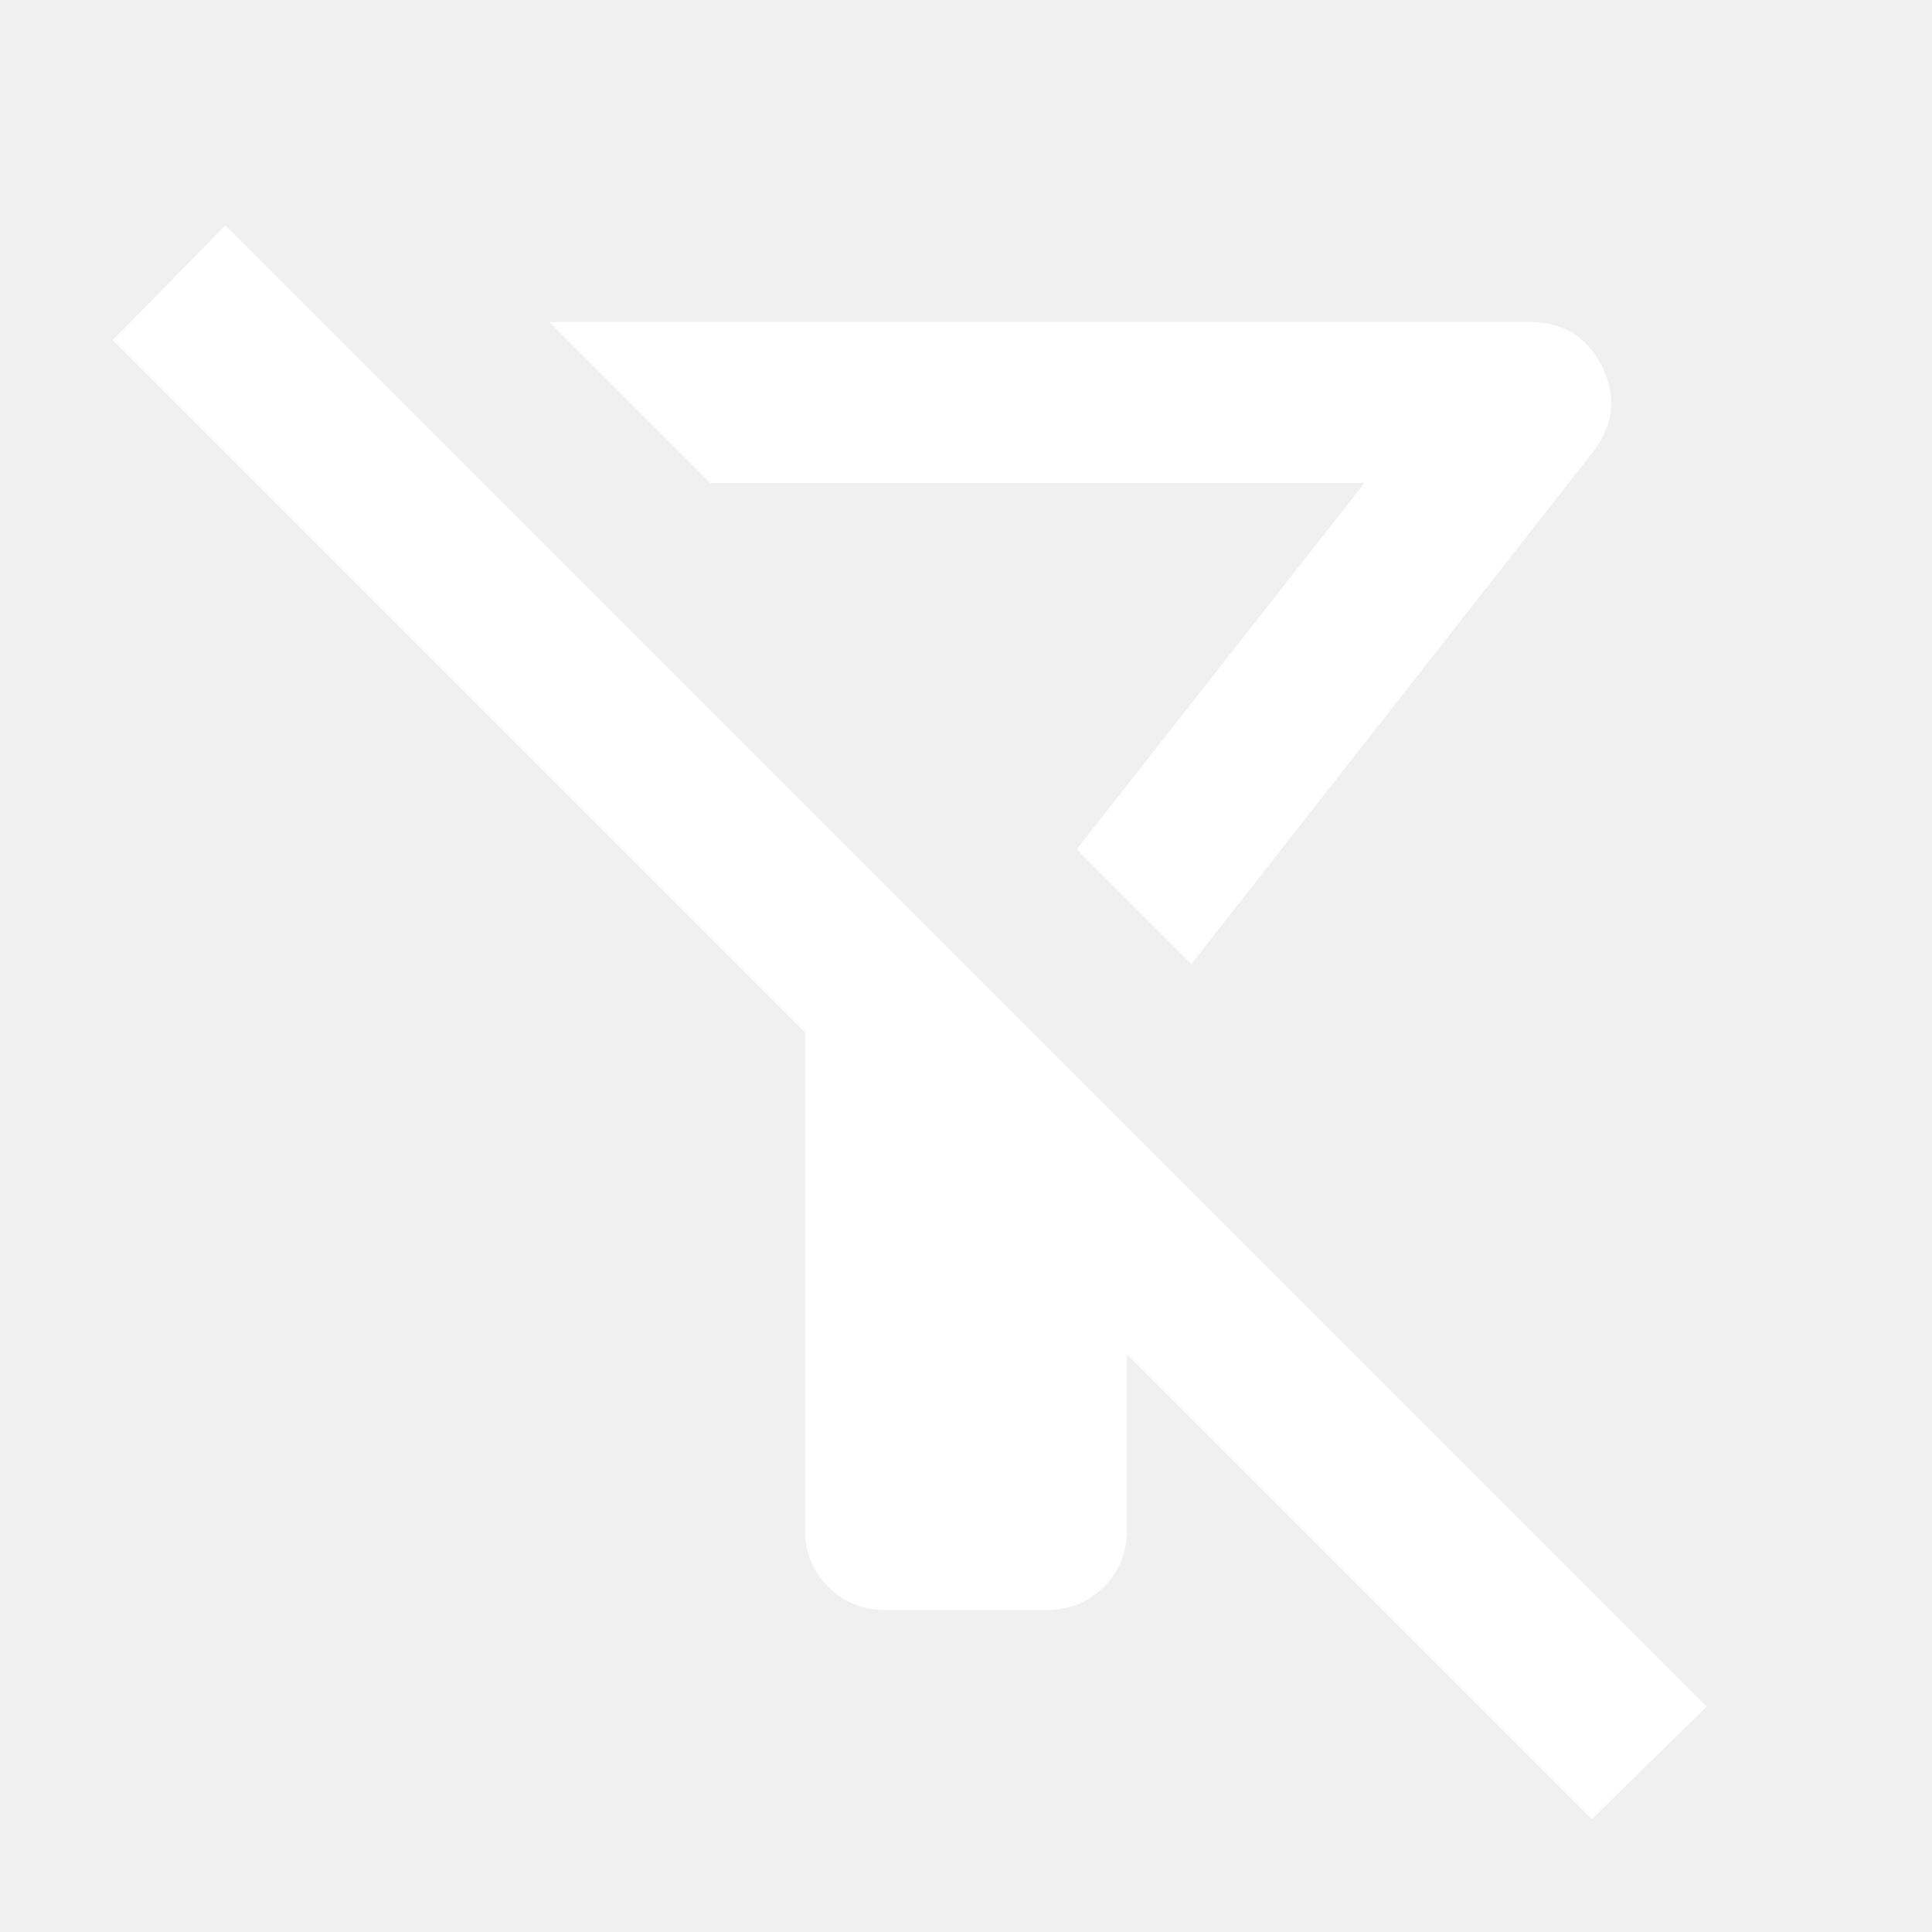
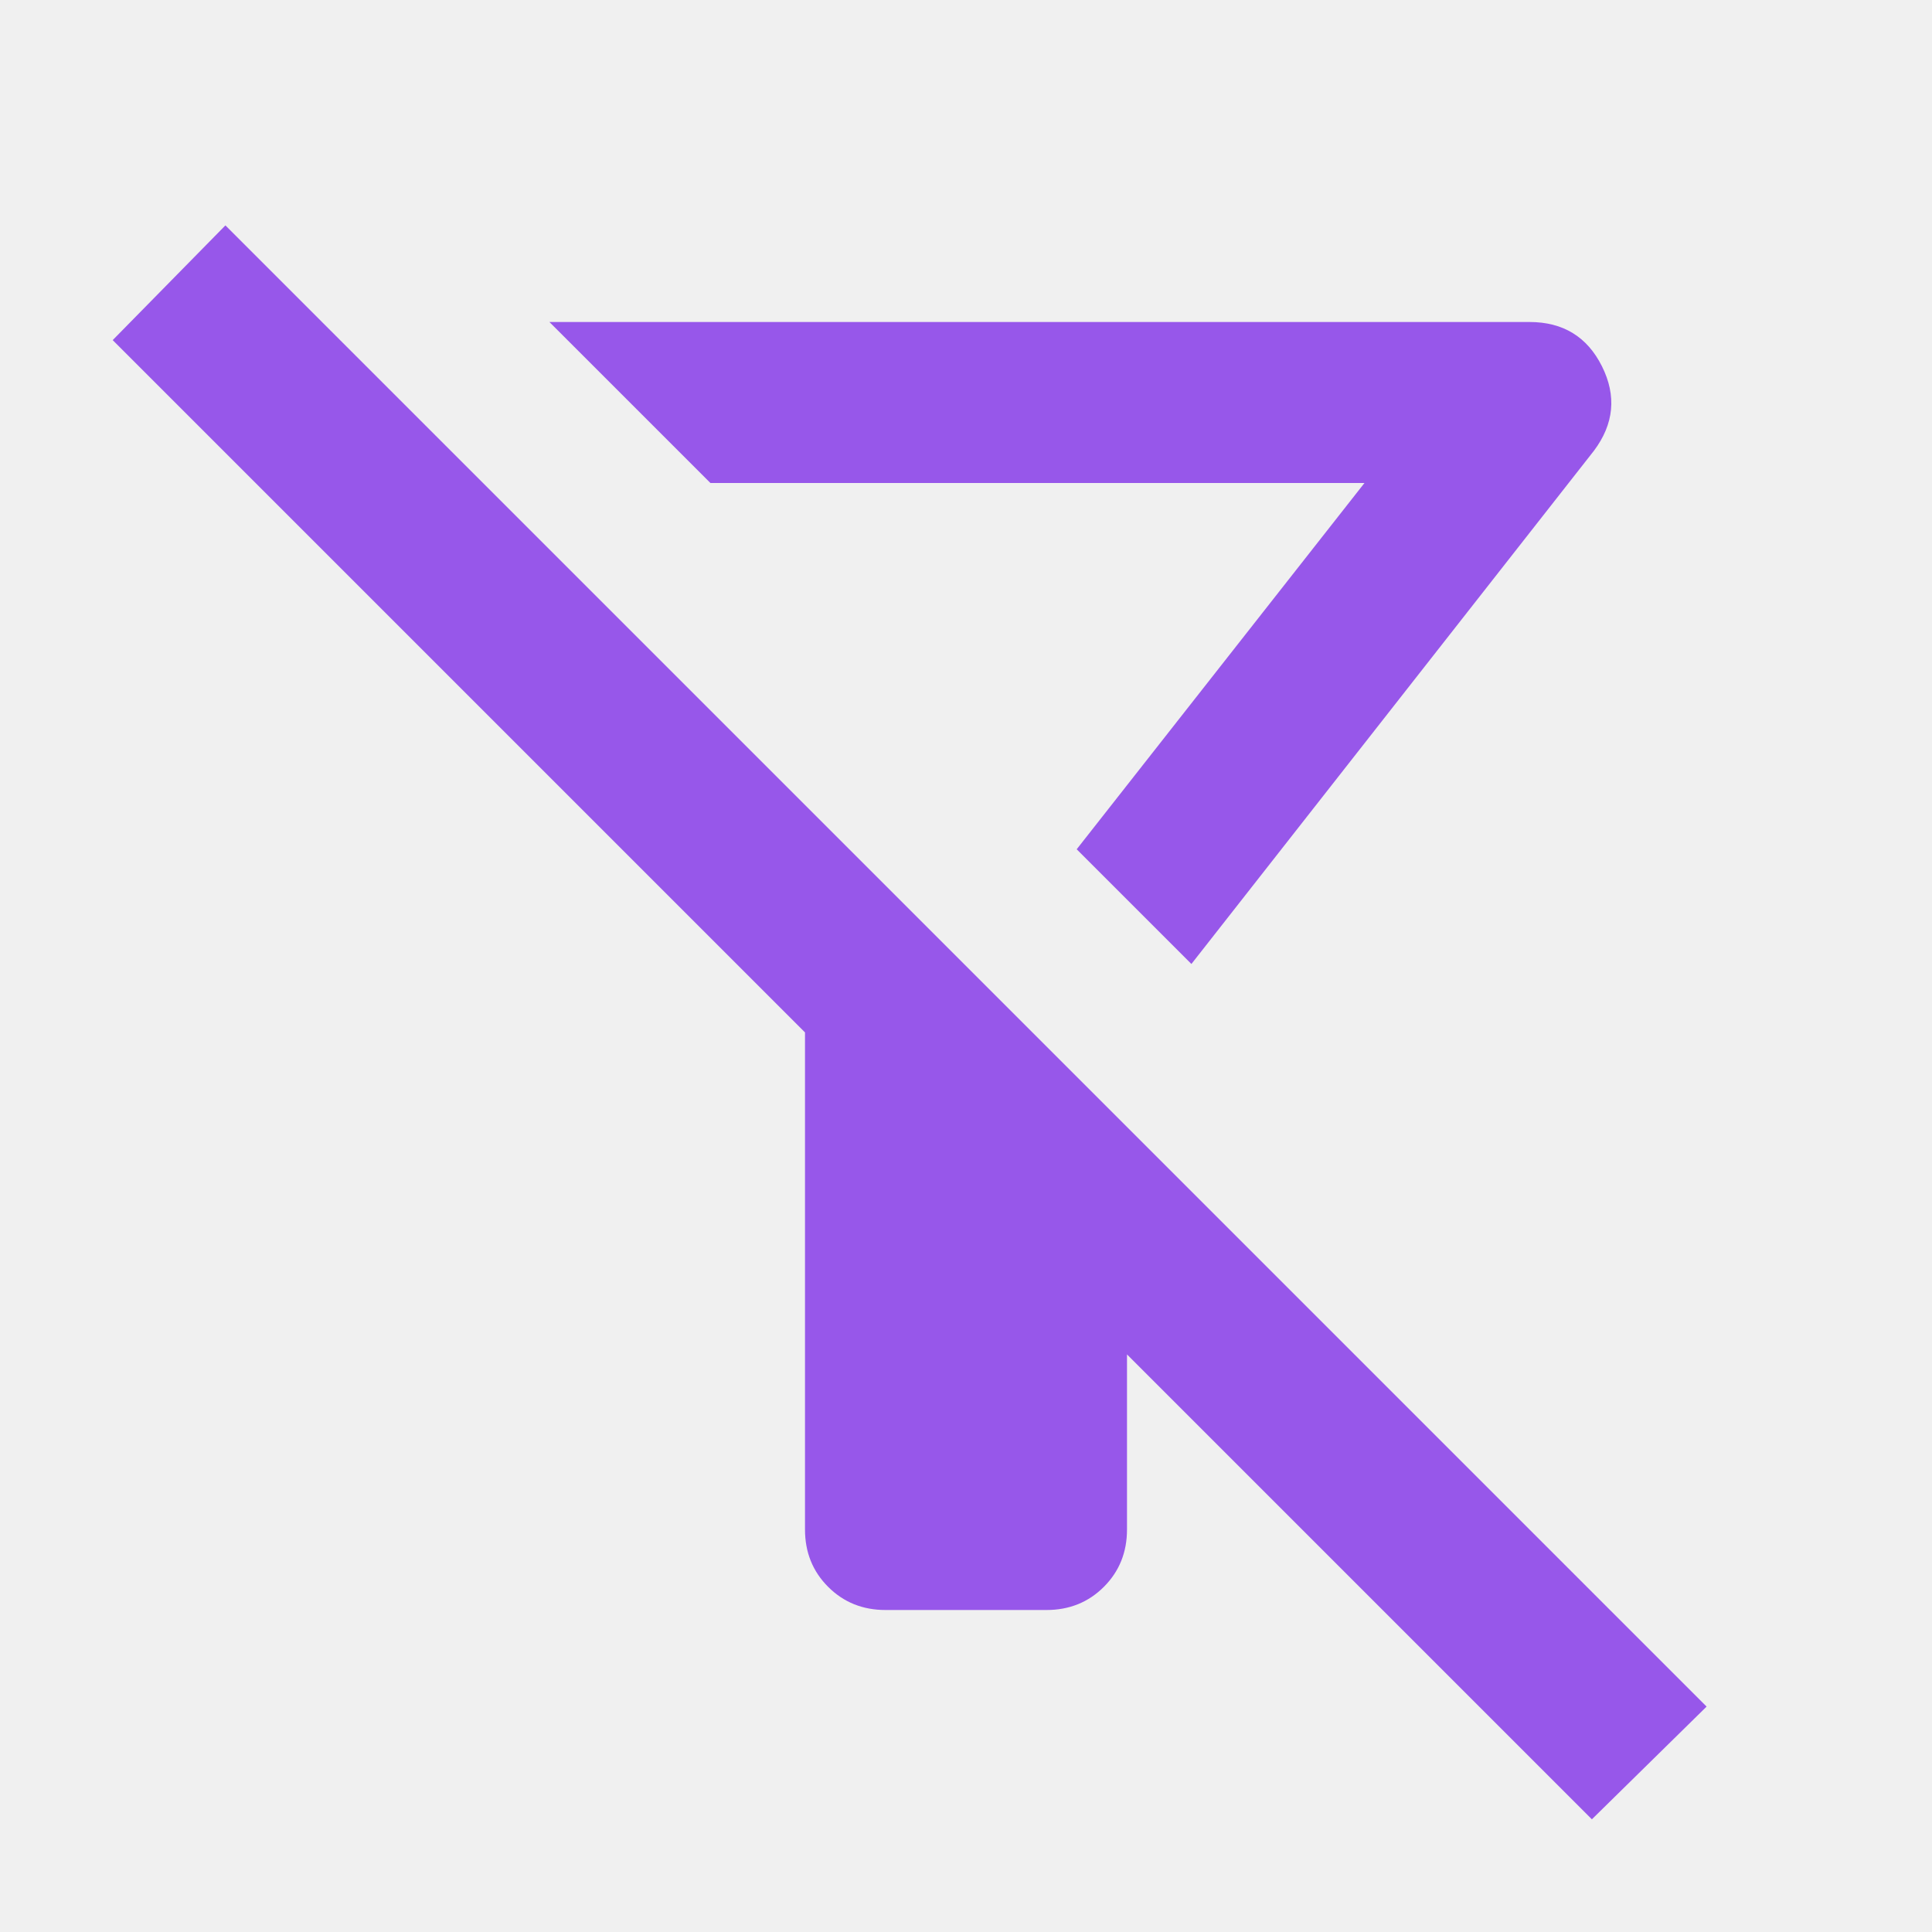
- <svg xmlns="http://www.w3.org/2000/svg" height="24px" viewBox="0 -960 960 960" width="24px" fill="#FFFFFF">
+ <svg xmlns="http://www.w3.org/2000/svg" height="24px" viewBox="0 -960 960 960" width="24px" fill="#9757ea">
  <path d="m592-481-57-57 143-182H353l-80-80h487q25 0 36 22t-4 42L592-481ZM791-56 560-287v87q0 17-11.5 28.5T520-160h-80q-17 0-28.5-11.5T400-200v-247L56-791l56-57 736 736-57 56ZM535-538Z" />
</svg>
